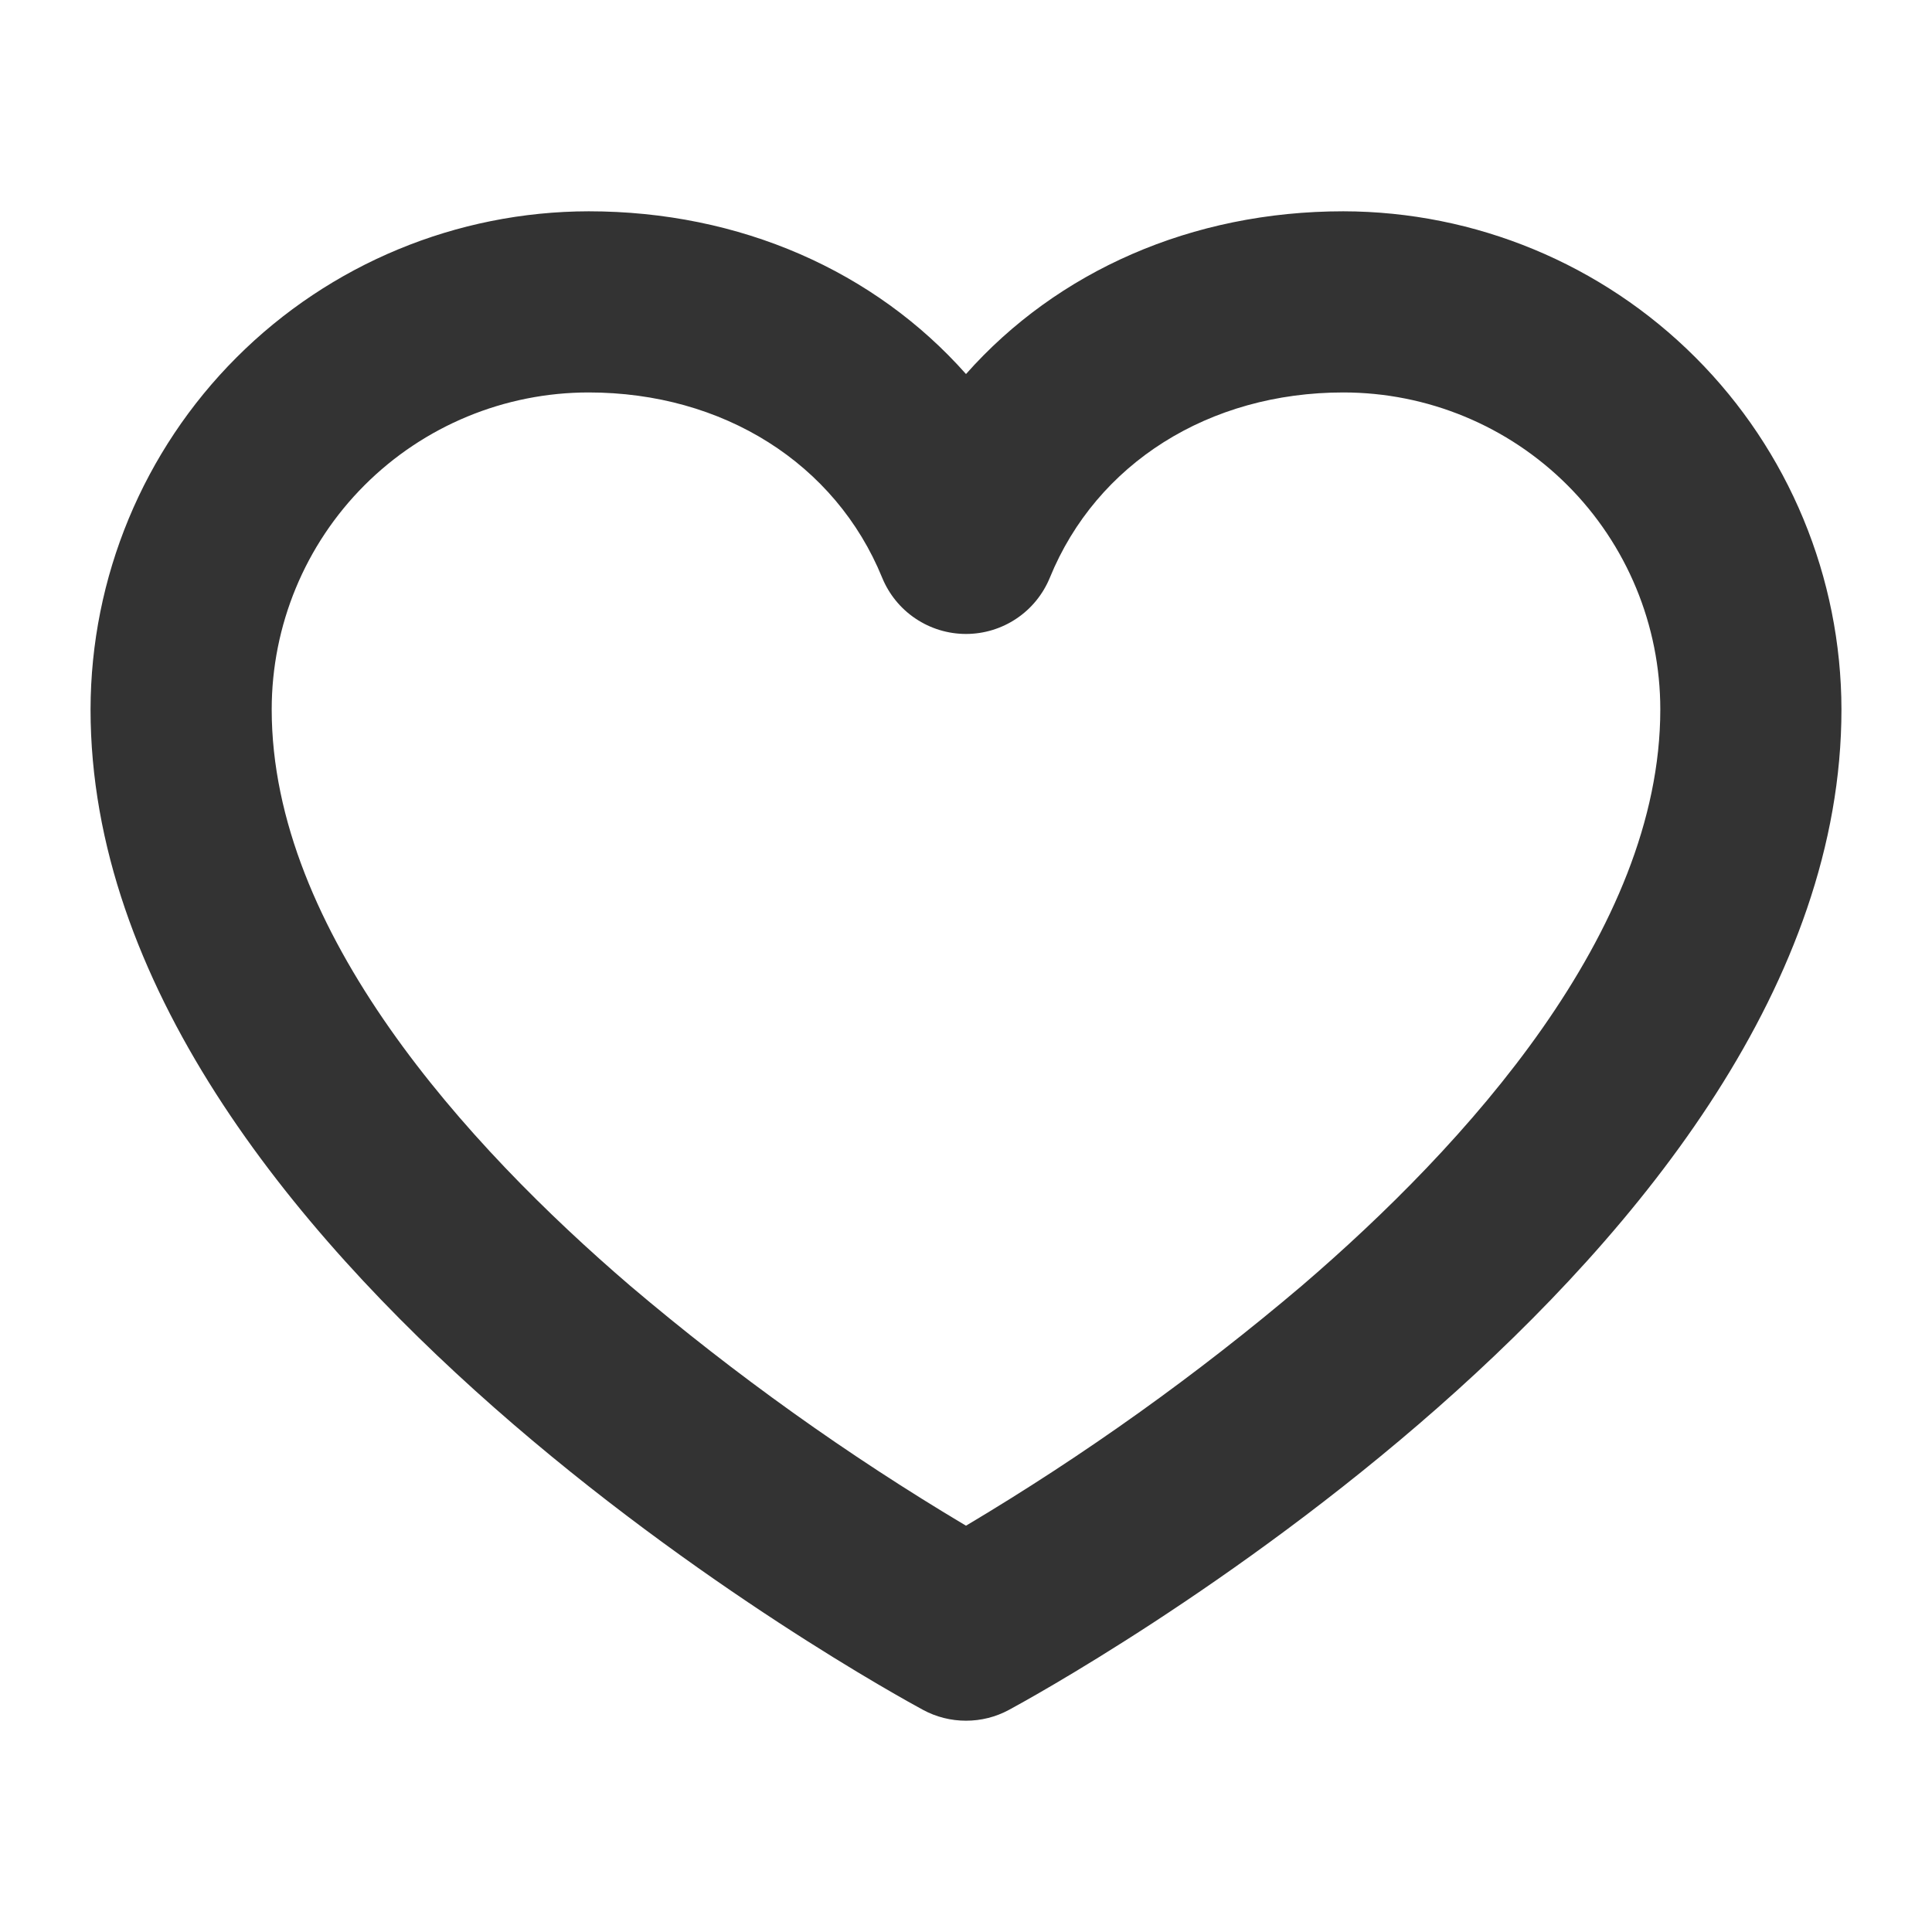
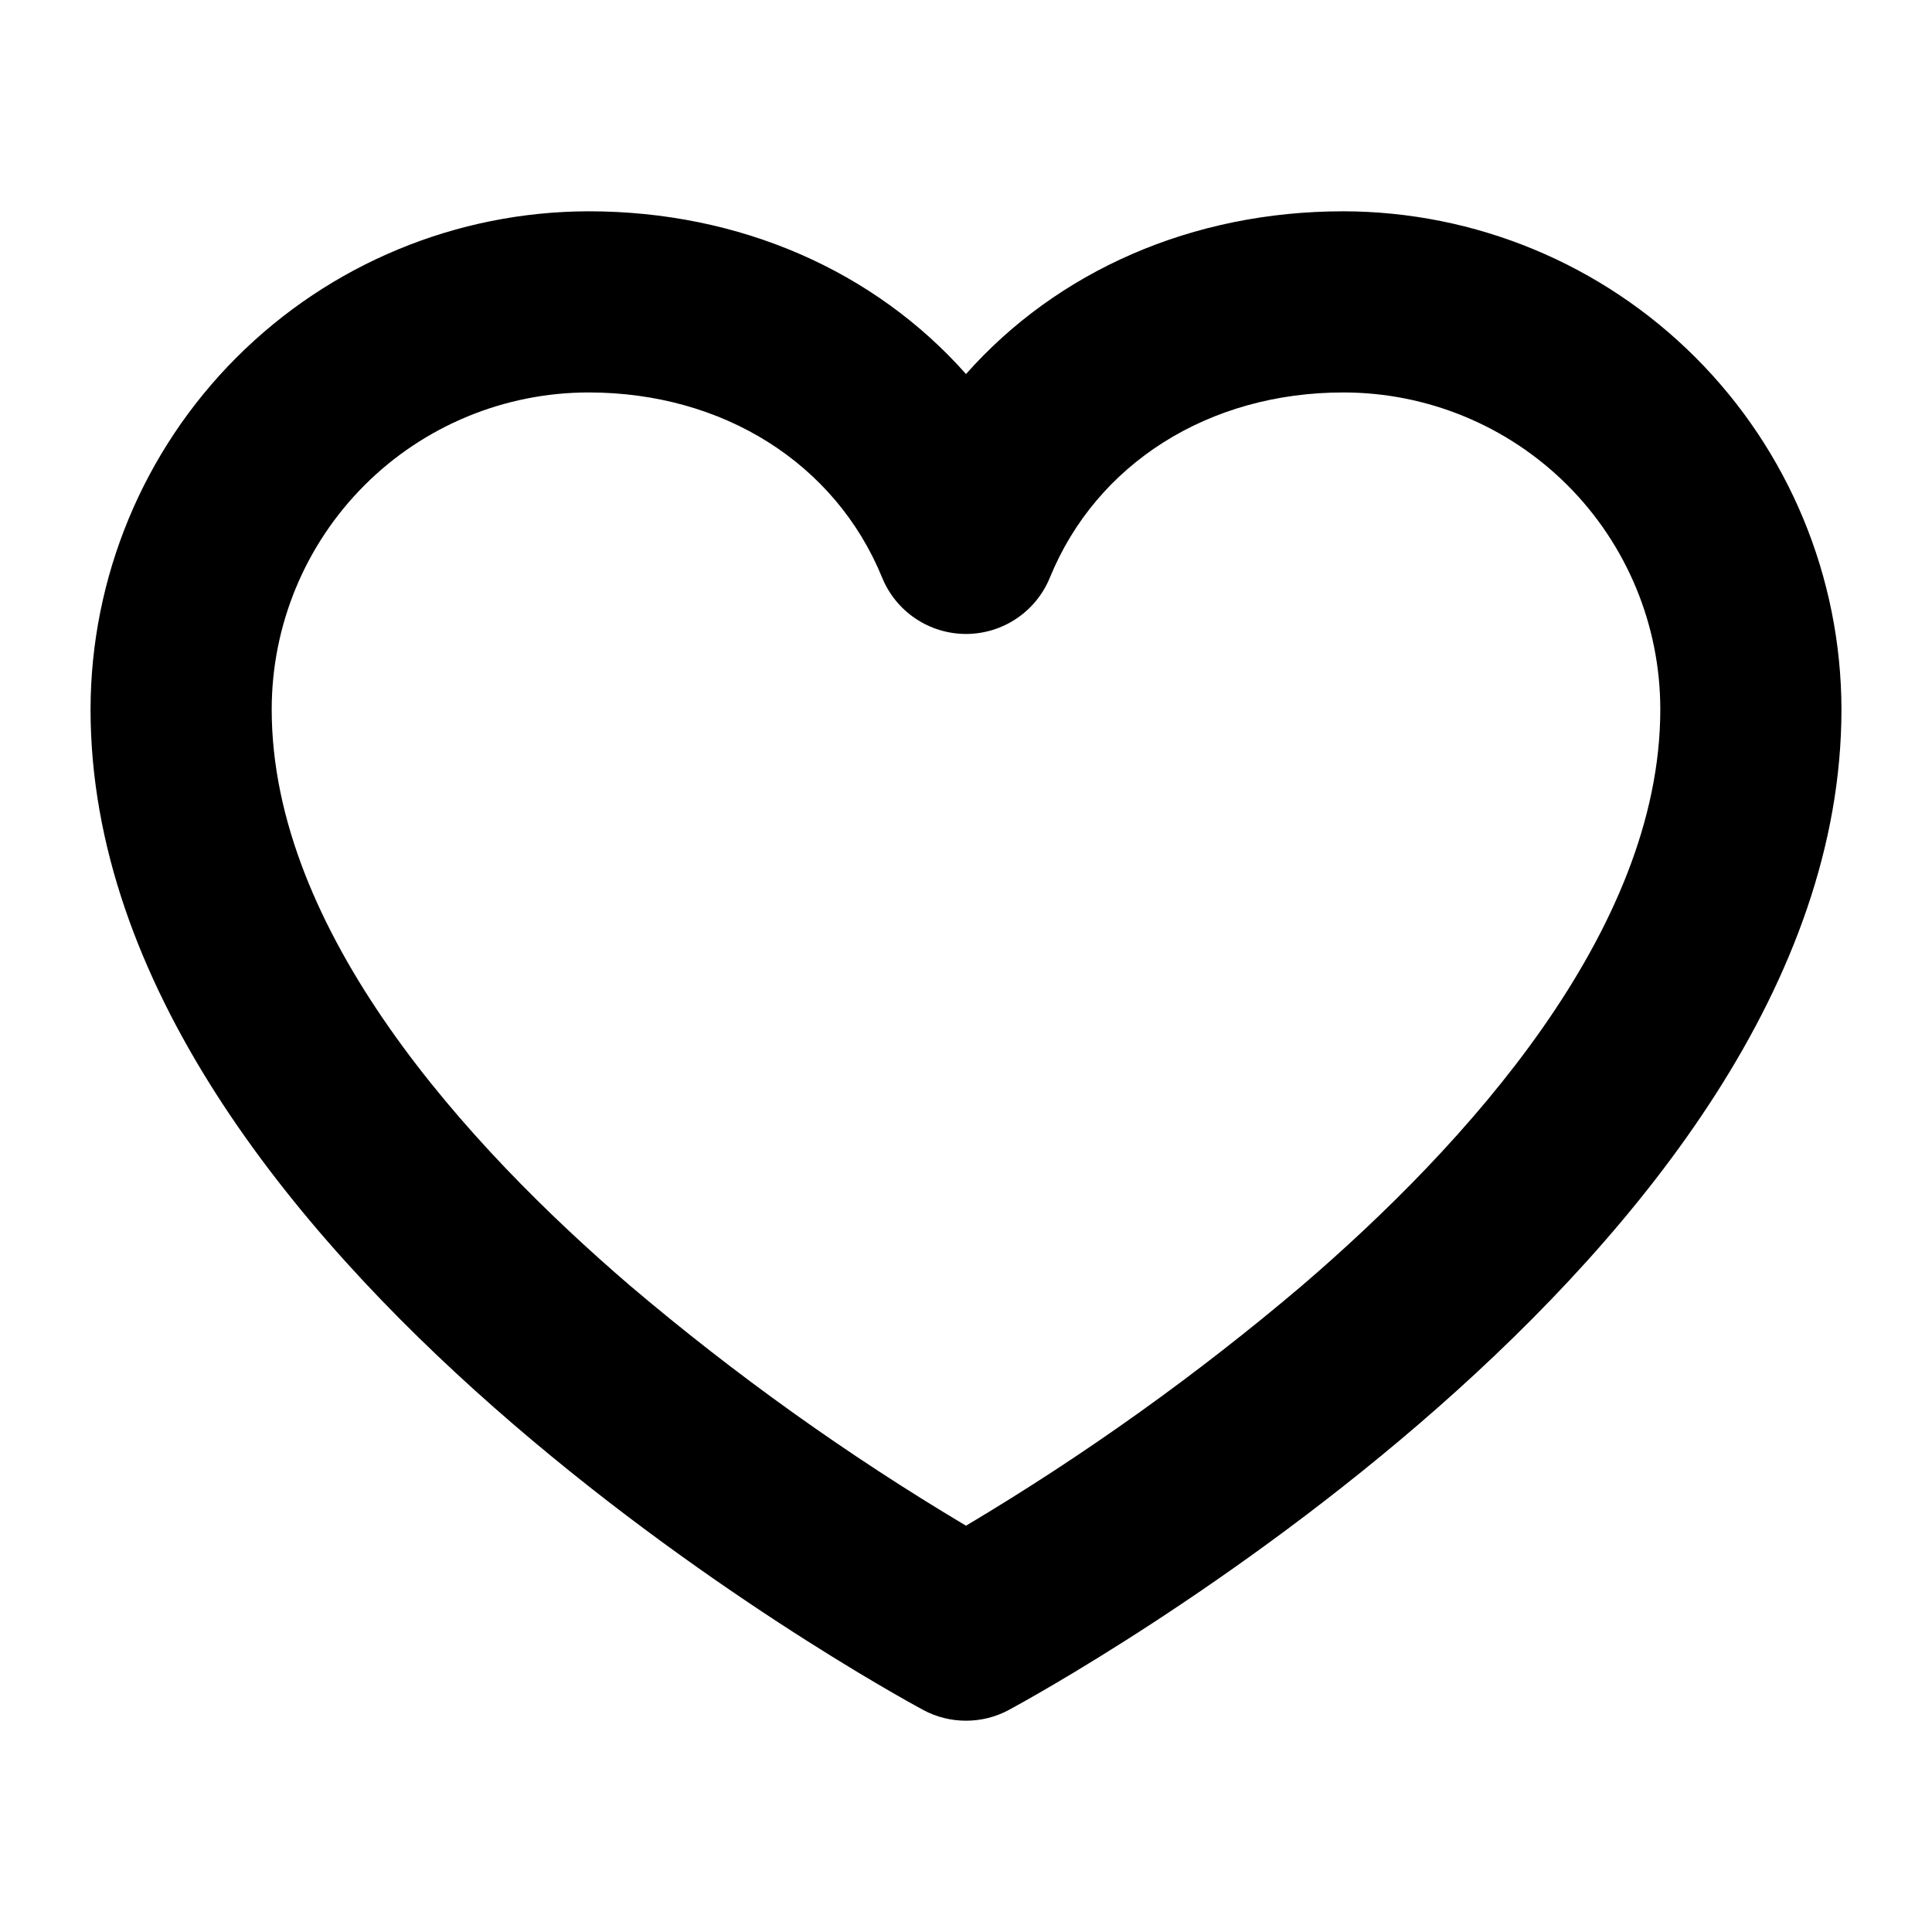
- <svg xmlns="http://www.w3.org/2000/svg" width="30" height="30" viewBox="0 0 30 30" fill="none">
+ <svg xmlns="http://www.w3.org/2000/svg" width="30" height="30" viewBox="0 0 30 30" fill="current">
  <g id="ph:heart-bold">
-     <path id="Vector" d="M20.859 3.281C18.505 3.281 16.416 4.211 15 5.808C13.584 4.211 11.495 3.281 9.141 3.281C7.09 3.284 5.124 4.099 3.674 5.549C2.224 6.999 1.409 8.965 1.406 11.016C1.406 19.493 13.806 26.266 14.333 26.551C14.538 26.662 14.767 26.719 15 26.719C15.233 26.719 15.462 26.662 15.667 26.551C16.194 26.266 28.594 19.493 28.594 11.016C28.591 8.965 27.776 6.999 26.326 5.549C24.876 4.099 22.91 3.284 20.859 3.281ZM20.216 19.964C18.584 21.349 16.839 22.596 15 23.691C13.161 22.596 11.416 21.349 9.784 19.964C7.245 17.785 4.219 14.463 4.219 11.016C4.219 9.71 4.737 8.458 5.66 7.535C6.583 6.612 7.835 6.094 9.141 6.094C11.227 6.094 12.973 7.195 13.698 8.97C13.804 9.228 13.984 9.45 14.216 9.605C14.448 9.761 14.721 9.844 15 9.844C15.279 9.844 15.552 9.761 15.784 9.605C16.016 9.45 16.196 9.228 16.302 8.97C17.027 7.195 18.773 6.094 20.859 6.094C22.165 6.094 23.417 6.612 24.34 7.535C25.263 8.458 25.781 9.71 25.781 11.016C25.781 14.463 22.756 17.785 20.216 19.964Z" fill="#333333" />
+     <path id="Vector" d="M20.859 3.281C18.505 3.281 16.416 4.211 15 5.808C13.584 4.211 11.495 3.281 9.141 3.281C7.09 3.284 5.124 4.099 3.674 5.549C2.224 6.999 1.409 8.965 1.406 11.016C1.406 19.493 13.806 26.266 14.333 26.551C14.538 26.662 14.767 26.719 15 26.719C15.233 26.719 15.462 26.662 15.667 26.551C16.194 26.266 28.594 19.493 28.594 11.016C28.591 8.965 27.776 6.999 26.326 5.549C24.876 4.099 22.91 3.284 20.859 3.281ZM20.216 19.964C18.584 21.349 16.839 22.596 15 23.691C13.161 22.596 11.416 21.349 9.784 19.964C7.245 17.785 4.219 14.463 4.219 11.016C4.219 9.71 4.737 8.458 5.66 7.535C6.583 6.612 7.835 6.094 9.141 6.094C11.227 6.094 12.973 7.195 13.698 8.97C13.804 9.228 13.984 9.45 14.216 9.605C14.448 9.761 14.721 9.844 15 9.844C15.279 9.844 15.552 9.761 15.784 9.605C16.016 9.45 16.196 9.228 16.302 8.97C17.027 7.195 18.773 6.094 20.859 6.094C22.165 6.094 23.417 6.612 24.34 7.535C25.263 8.458 25.781 9.71 25.781 11.016C25.781 14.463 22.756 17.785 20.216 19.964Z" fill="current" />
  </g>
</svg>
